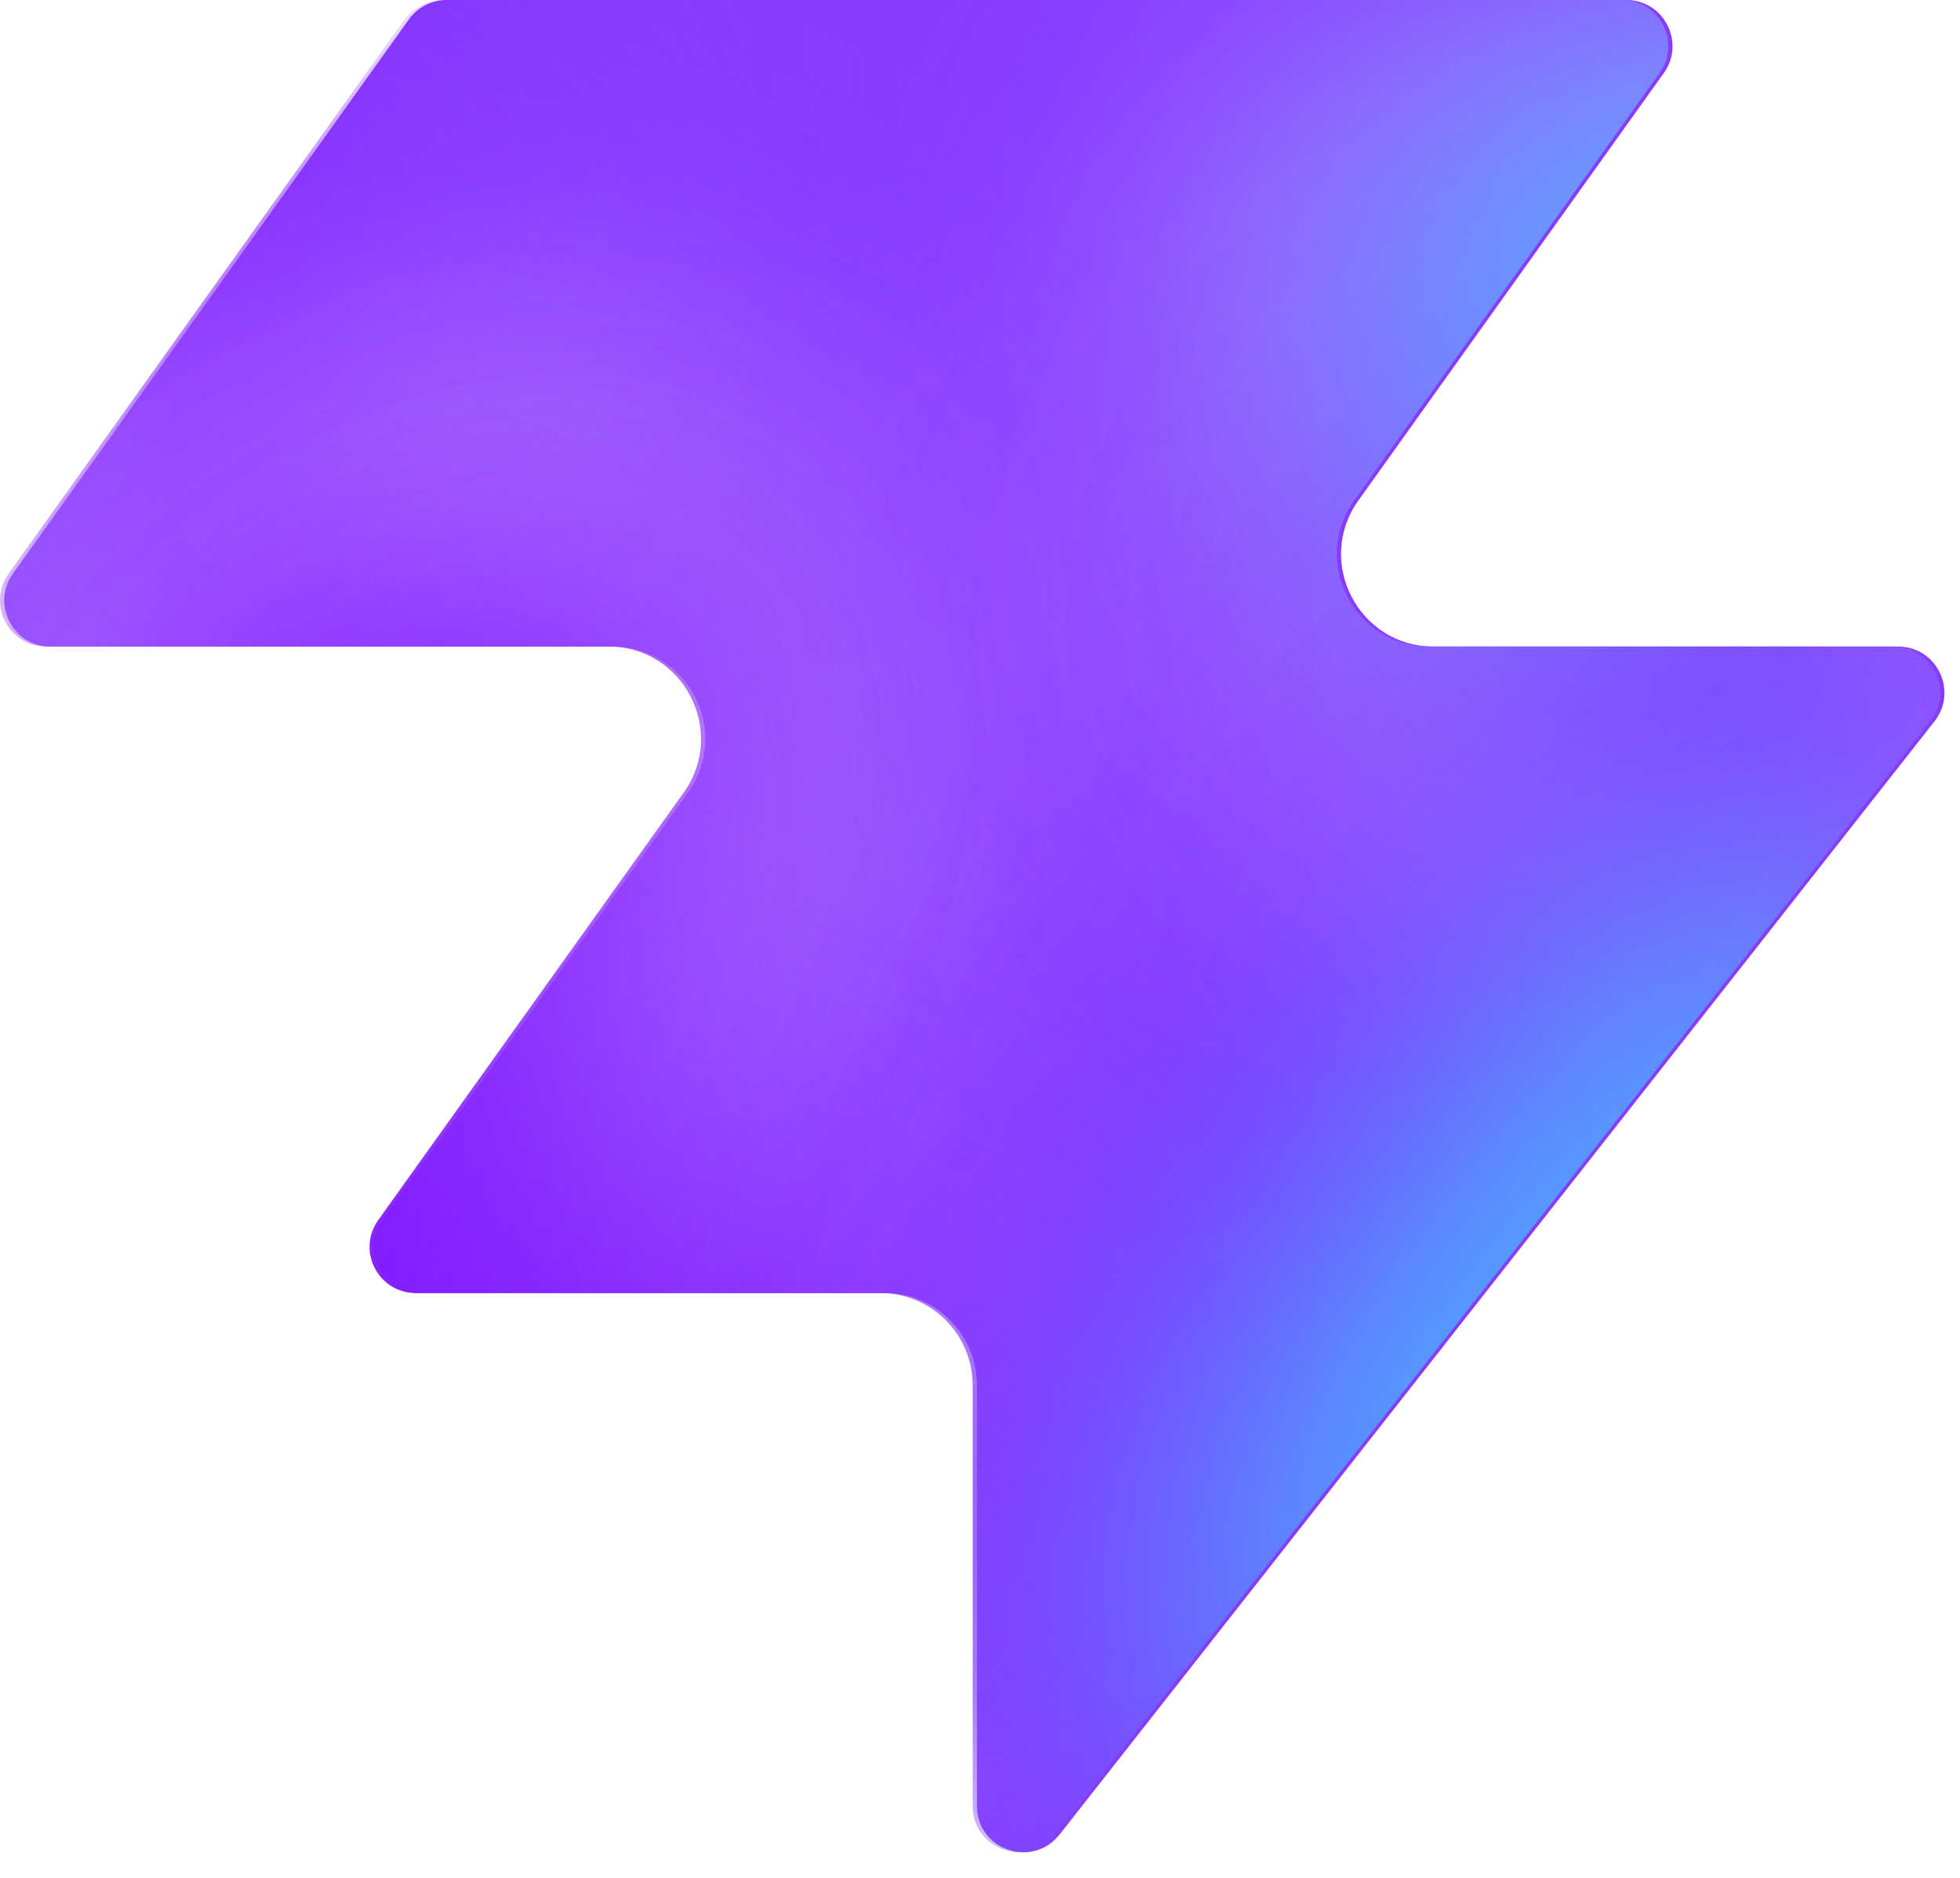
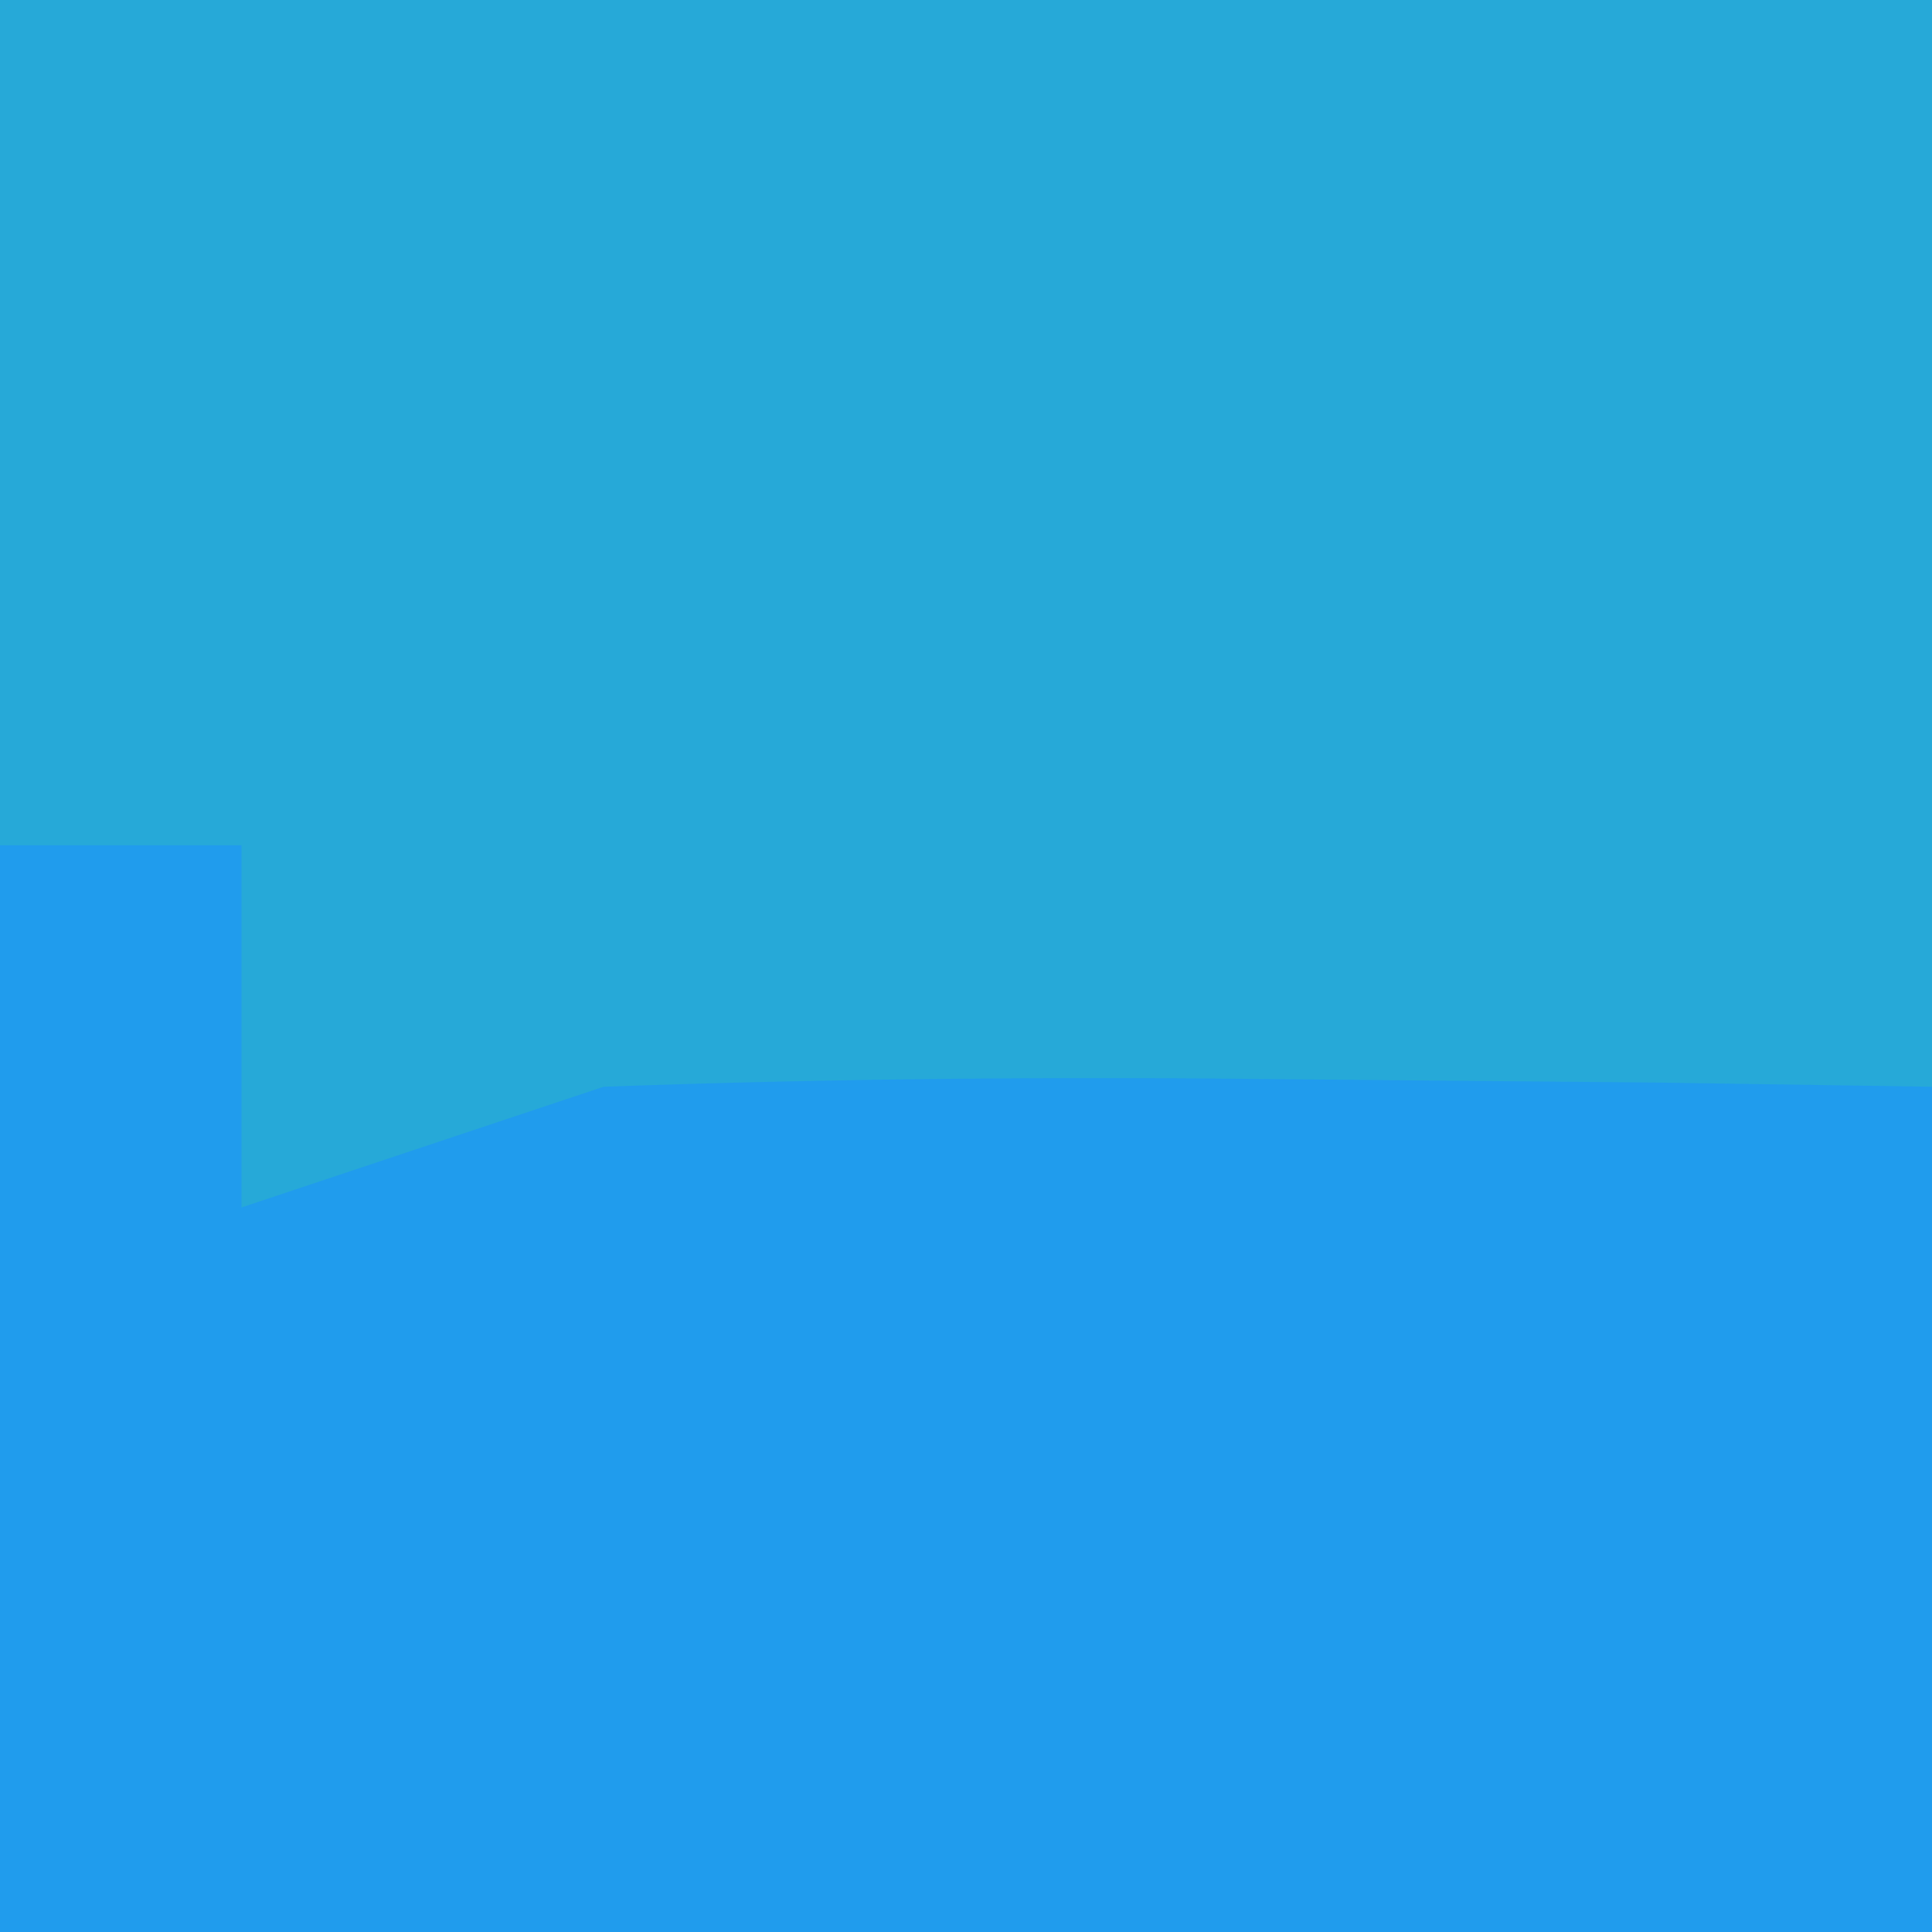
- <svg xmlns="http://www.w3.org/2000/svg" width="48" height="46" fill="none" viewBox="0 0 48 46">
-   <path fill="#863bff" d="M25.946 44.938c-.664.845-2.021.375-2.021-.698V33.937a2.26 2.26 0 0 0-2.262-2.262H10.287c-.92 0-1.456-1.04-.92-1.788l7.48-10.471c1.07-1.497 0-3.578-1.842-3.578H1.237c-.92 0-1.456-1.04-.92-1.788L10.013.474c.214-.297.556-.474.92-.474h28.894c.92 0 1.456 1.04.92 1.788l-7.48 10.471c-1.07 1.498 0 3.579 1.842 3.579h11.377c.943 0 1.473 1.088.89 1.83L25.947 44.94z" style="fill:#863bff;fill:color(display-p3 .525 .23 1);fill-opacity:1" />
-   <mask id="a" width="48" height="46" x="0" y="0" maskUnits="userSpaceOnUse" style="mask-type:alpha">
-     <path fill="#000" d="M25.842 44.938c-.664.844-2.021.375-2.021-.698V33.937a2.26 2.26 0 0 0-2.262-2.262H10.183c-.92 0-1.456-1.04-.92-1.788l7.48-10.471c1.07-1.498 0-3.579-1.842-3.579H1.133c-.92 0-1.456-1.04-.92-1.787L9.91.473c.214-.297.556-.474.92-.474h28.894c.92 0 1.456 1.04.92 1.788l-7.48 10.471c-1.07 1.498 0 3.578 1.842 3.578h11.377c.943 0 1.473 1.088.89 1.832L25.843 44.94z" style="fill:#000;fill-opacity:1" />
-   </mask>
-   <g mask="url(#a)">
-     <g filter="url(#b)">
-       <ellipse cx="5.508" cy="14.704" fill="#ede6ff" rx="5.508" ry="14.704" style="fill:#ede6ff;fill:color(display-p3 .927 .903 1);fill-opacity:1" transform="matrix(.00324 1 1 -.00324 -4.47 31.516)" />
-     </g>
-     <g filter="url(#c)">
-       <ellipse cx="10.399" cy="29.851" fill="#ede6ff" rx="10.399" ry="29.851" style="fill:#ede6ff;fill:color(display-p3 .927 .903 1);fill-opacity:1" transform="matrix(.00324 1 1 -.00324 -39.328 7.883)" />
-     </g>
-     <g filter="url(#d)">
-       <ellipse cx="5.508" cy="30.487" fill="#7e14ff" rx="5.508" ry="30.487" style="fill:#7e14ff;fill:color(display-p3 .492 .077 1);fill-opacity:1" transform="rotate(89.814 -25.913 -14.639)scale(1 -1)" />
-     </g>
-     <g filter="url(#e)">
-       <ellipse cx="5.508" cy="30.599" fill="#7e14ff" rx="5.508" ry="30.599" style="fill:#7e14ff;fill:color(display-p3 .492 .077 1);fill-opacity:1" transform="rotate(89.814 -32.644 -3.334)scale(1 -1)" />
-     </g>
-     <g filter="url(#f)">
-       <ellipse cx="5.508" cy="30.599" fill="#7e14ff" rx="5.508" ry="30.599" style="fill:#7e14ff;fill:color(display-p3 .492 .077 1);fill-opacity:1" transform="matrix(.00324 1 1 -.00324 -34.34 30.47)" />
-     </g>
-     <g filter="url(#g)">
-       <ellipse cx="14.072" cy="22.078" fill="#ede6ff" rx="14.072" ry="22.078" style="fill:#ede6ff;fill:color(display-p3 .927 .903 1);fill-opacity:1" transform="rotate(93.35 24.506 48.493)scale(-1 1)" />
-     </g>
-     <g filter="url(#h)">
-       <ellipse cx="3.47" cy="21.501" fill="#7e14ff" rx="3.47" ry="21.501" style="fill:#7e14ff;fill:color(display-p3 .492 .077 1);fill-opacity:1" transform="rotate(89.009 28.708 47.59)scale(-1 1)" />
-     </g>
-     <g filter="url(#i)">
-       <ellipse cx="3.47" cy="21.501" fill="#7e14ff" rx="3.47" ry="21.501" style="fill:#7e14ff;fill:color(display-p3 .492 .077 1);fill-opacity:1" transform="rotate(89.009 28.708 47.59)scale(-1 1)" />
-     </g>
-     <g filter="url(#j)">
-       <ellipse cx=".387" cy="8.972" fill="#7e14ff" rx="4.407" ry="29.108" style="fill:#7e14ff;fill:color(display-p3 .492 .077 1);fill-opacity:1" transform="rotate(39.51 .387 8.972)" />
-     </g>
-     <g filter="url(#k)">
-       <ellipse cx="47.523" cy="-6.092" fill="#7e14ff" rx="4.407" ry="29.108" style="fill:#7e14ff;fill:color(display-p3 .492 .077 1);fill-opacity:1" transform="rotate(37.892 47.523 -6.092)" />
-     </g>
-     <g filter="url(#l)">
-       <ellipse cx="41.412" cy="6.333" fill="#47bfff" rx="5.971" ry="9.665" style="fill:#47bfff;fill:color(display-p3 .28 .748 1);fill-opacity:1" transform="rotate(37.892 41.412 6.333)" />
-     </g>
-     <g filter="url(#m)">
-       <ellipse cx="-1.879" cy="38.332" fill="#7e14ff" rx="4.407" ry="29.108" style="fill:#7e14ff;fill:color(display-p3 .492 .077 1);fill-opacity:1" transform="rotate(37.892 -1.88 38.332)" />
-     </g>
-     <g filter="url(#n)">
-       <ellipse cx="-1.879" cy="38.332" fill="#7e14ff" rx="4.407" ry="29.108" style="fill:#7e14ff;fill:color(display-p3 .492 .077 1);fill-opacity:1" transform="rotate(37.892 -1.88 38.332)" />
-     </g>
-     <g filter="url(#o)">
-       <ellipse cx="35.651" cy="29.907" fill="#7e14ff" rx="4.407" ry="29.108" style="fill:#7e14ff;fill:color(display-p3 .492 .077 1);fill-opacity:1" transform="rotate(37.892 35.651 29.907)" />
-     </g>
-     <g filter="url(#p)">
-       <ellipse cx="38.418" cy="32.4" fill="#47bfff" rx="5.971" ry="15.297" style="fill:#47bfff;fill:color(display-p3 .28 .748 1);fill-opacity:1" transform="rotate(37.892 38.418 32.4)" />
-     </g>
-   </g>
-   <defs>
-     <filter id="b" width="60.045" height="41.654" x="-19.77" y="16.149" color-interpolation-filters="sRGB" filterUnits="userSpaceOnUse">
-       <feFlood flood-opacity="0" result="BackgroundImageFix" />
-       <feBlend in="SourceGraphic" in2="BackgroundImageFix" result="shape" />
-       <feGaussianBlur result="effect1_foregroundBlur_2002_17158" stdDeviation="7.659" />
-     </filter>
-     <filter id="c" width="90.34" height="51.437" x="-54.613" y="-7.533" color-interpolation-filters="sRGB" filterUnits="userSpaceOnUse">
-       <feFlood flood-opacity="0" result="BackgroundImageFix" />
-       <feBlend in="SourceGraphic" in2="BackgroundImageFix" result="shape" />
-       <feGaussianBlur result="effect1_foregroundBlur_2002_17158" stdDeviation="7.659" />
-     </filter>
-     <filter id="d" width="79.355" height="29.4" x="-49.64" y="2.03" color-interpolation-filters="sRGB" filterUnits="userSpaceOnUse">
-       <feFlood flood-opacity="0" result="BackgroundImageFix" />
-       <feBlend in="SourceGraphic" in2="BackgroundImageFix" result="shape" />
-       <feGaussianBlur result="effect1_foregroundBlur_2002_17158" stdDeviation="4.596" />
-     </filter>
-     <filter id="e" width="79.579" height="29.4" x="-45.045" y="20.029" color-interpolation-filters="sRGB" filterUnits="userSpaceOnUse">
-       <feFlood flood-opacity="0" result="BackgroundImageFix" />
-       <feBlend in="SourceGraphic" in2="BackgroundImageFix" result="shape" />
-       <feGaussianBlur result="effect1_foregroundBlur_2002_17158" stdDeviation="4.596" />
-     </filter>
-     <filter id="f" width="79.579" height="29.4" x="-43.513" y="21.178" color-interpolation-filters="sRGB" filterUnits="userSpaceOnUse">
-       <feFlood flood-opacity="0" result="BackgroundImageFix" />
-       <feBlend in="SourceGraphic" in2="BackgroundImageFix" result="shape" />
-       <feGaussianBlur result="effect1_foregroundBlur_2002_17158" stdDeviation="4.596" />
-     </filter>
-     <filter id="g" width="74.749" height="58.852" x="15.756" y="-17.901" color-interpolation-filters="sRGB" filterUnits="userSpaceOnUse">
-       <feFlood flood-opacity="0" result="BackgroundImageFix" />
-       <feBlend in="SourceGraphic" in2="BackgroundImageFix" result="shape" />
-       <feGaussianBlur result="effect1_foregroundBlur_2002_17158" stdDeviation="7.659" />
-     </filter>
-     <filter id="h" width="61.377" height="25.362" x="23.548" y="2.284" color-interpolation-filters="sRGB" filterUnits="userSpaceOnUse">
-       <feFlood flood-opacity="0" result="BackgroundImageFix" />
-       <feBlend in="SourceGraphic" in2="BackgroundImageFix" result="shape" />
-       <feGaussianBlur result="effect1_foregroundBlur_2002_17158" stdDeviation="4.596" />
-     </filter>
-     <filter id="i" width="61.377" height="25.362" x="23.548" y="2.284" color-interpolation-filters="sRGB" filterUnits="userSpaceOnUse">
-       <feFlood flood-opacity="0" result="BackgroundImageFix" />
-       <feBlend in="SourceGraphic" in2="BackgroundImageFix" result="shape" />
-       <feGaussianBlur result="effect1_foregroundBlur_2002_17158" stdDeviation="4.596" />
-     </filter>
-     <filter id="j" width="56.045" height="63.649" x="-27.636" y="-22.853" color-interpolation-filters="sRGB" filterUnits="userSpaceOnUse">
-       <feFlood flood-opacity="0" result="BackgroundImageFix" />
-       <feBlend in="SourceGraphic" in2="BackgroundImageFix" result="shape" />
-       <feGaussianBlur result="effect1_foregroundBlur_2002_17158" stdDeviation="4.596" />
-     </filter>
-     <filter id="k" width="54.814" height="64.646" x="20.116" y="-38.415" color-interpolation-filters="sRGB" filterUnits="userSpaceOnUse">
-       <feFlood flood-opacity="0" result="BackgroundImageFix" />
-       <feBlend in="SourceGraphic" in2="BackgroundImageFix" result="shape" />
-       <feGaussianBlur result="effect1_foregroundBlur_2002_17158" stdDeviation="4.596" />
-     </filter>
-     <filter id="l" width="33.541" height="35.313" x="24.641" y="-11.323" color-interpolation-filters="sRGB" filterUnits="userSpaceOnUse">
-       <feFlood flood-opacity="0" result="BackgroundImageFix" />
-       <feBlend in="SourceGraphic" in2="BackgroundImageFix" result="shape" />
-       <feGaussianBlur result="effect1_foregroundBlur_2002_17158" stdDeviation="4.596" />
-     </filter>
-     <filter id="m" width="54.814" height="64.646" x="-29.286" y="6.009" color-interpolation-filters="sRGB" filterUnits="userSpaceOnUse">
-       <feFlood flood-opacity="0" result="BackgroundImageFix" />
-       <feBlend in="SourceGraphic" in2="BackgroundImageFix" result="shape" />
-       <feGaussianBlur result="effect1_foregroundBlur_2002_17158" stdDeviation="4.596" />
-     </filter>
-     <filter id="n" width="54.814" height="64.646" x="-29.286" y="6.009" color-interpolation-filters="sRGB" filterUnits="userSpaceOnUse">
-       <feFlood flood-opacity="0" result="BackgroundImageFix" />
-       <feBlend in="SourceGraphic" in2="BackgroundImageFix" result="shape" />
-       <feGaussianBlur result="effect1_foregroundBlur_2002_17158" stdDeviation="4.596" />
-     </filter>
-     <filter id="o" width="54.814" height="64.646" x="8.244" y="-2.416" color-interpolation-filters="sRGB" filterUnits="userSpaceOnUse">
-       <feFlood flood-opacity="0" result="BackgroundImageFix" />
-       <feBlend in="SourceGraphic" in2="BackgroundImageFix" result="shape" />
-       <feGaussianBlur result="effect1_foregroundBlur_2002_17158" stdDeviation="4.596" />
-     </filter>
-     <filter id="p" width="39.409" height="43.623" x="18.713" y="10.588" color-interpolation-filters="sRGB" filterUnits="userSpaceOnUse">
-       <feFlood flood-opacity="0" result="BackgroundImageFix" />
-       <feBlend in="SourceGraphic" in2="BackgroundImageFix" result="shape" />
-       <feGaussianBlur result="effect1_foregroundBlur_2002_17158" stdDeviation="4.596" />
-     </filter>
-   </defs>
+ <svg xmlns="http://www.w3.org/2000/svg" version="1.1" width="16" height="16">
+   <path d="M0 0 C5.28 0 10.56 0 16 0 C16 5.28 16 10.56 16 16 C10.72 16 5.44 16 0 16 C0 10.72 0 5.44 0 0 Z " fill="#26A9D8" transform="translate(0,0)" />
+   <path d="M0 0 C0.66 0 1.32 0 2 0 C2 0.99 2 1.98 2 3 C2.99 2.67 3.98 2.34 5 2 C6.895 1.931 8.792 1.915 10.688 1.938 C11.681 1.947 12.675 1.956 13.699 1.965 C14.838 1.982 14.838 1.982 16 2 C16 4.31 16 6.62 16 9 C10.72 9 5.44 9 0 9 C0 6.03 0 3.06 0 0 Z " fill="#209CED" transform="translate(0,7)" />
</svg>
